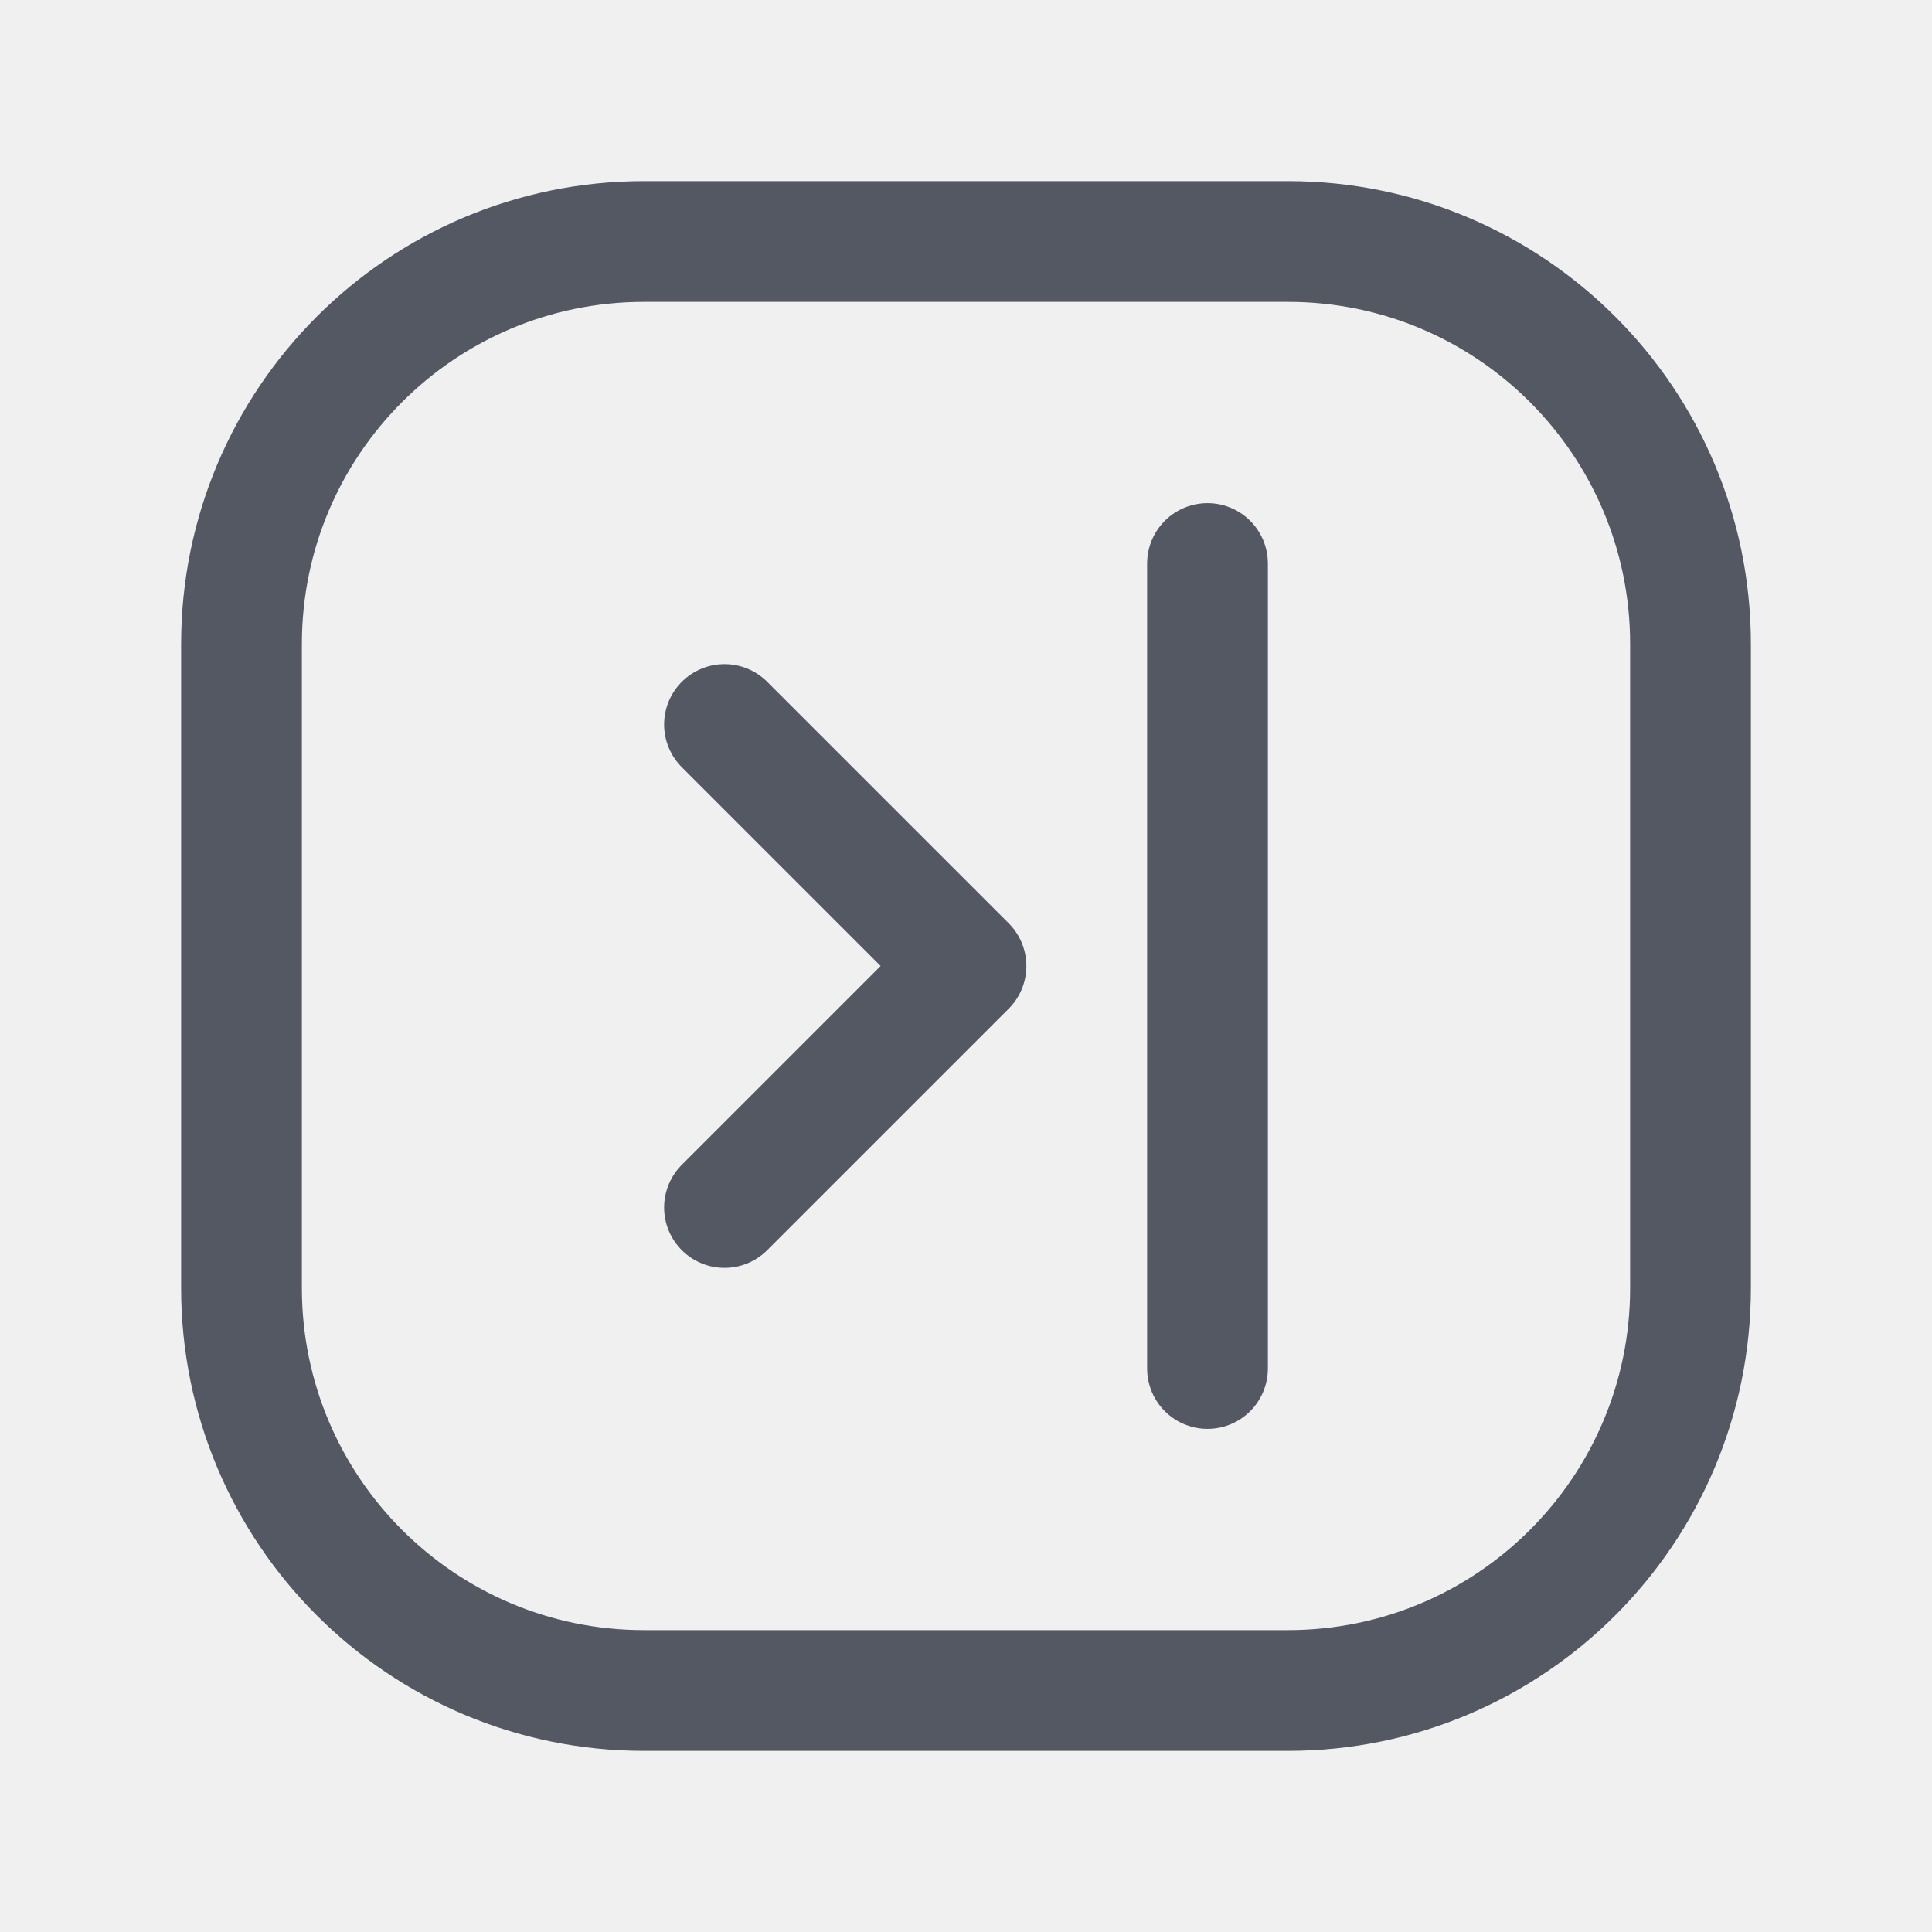
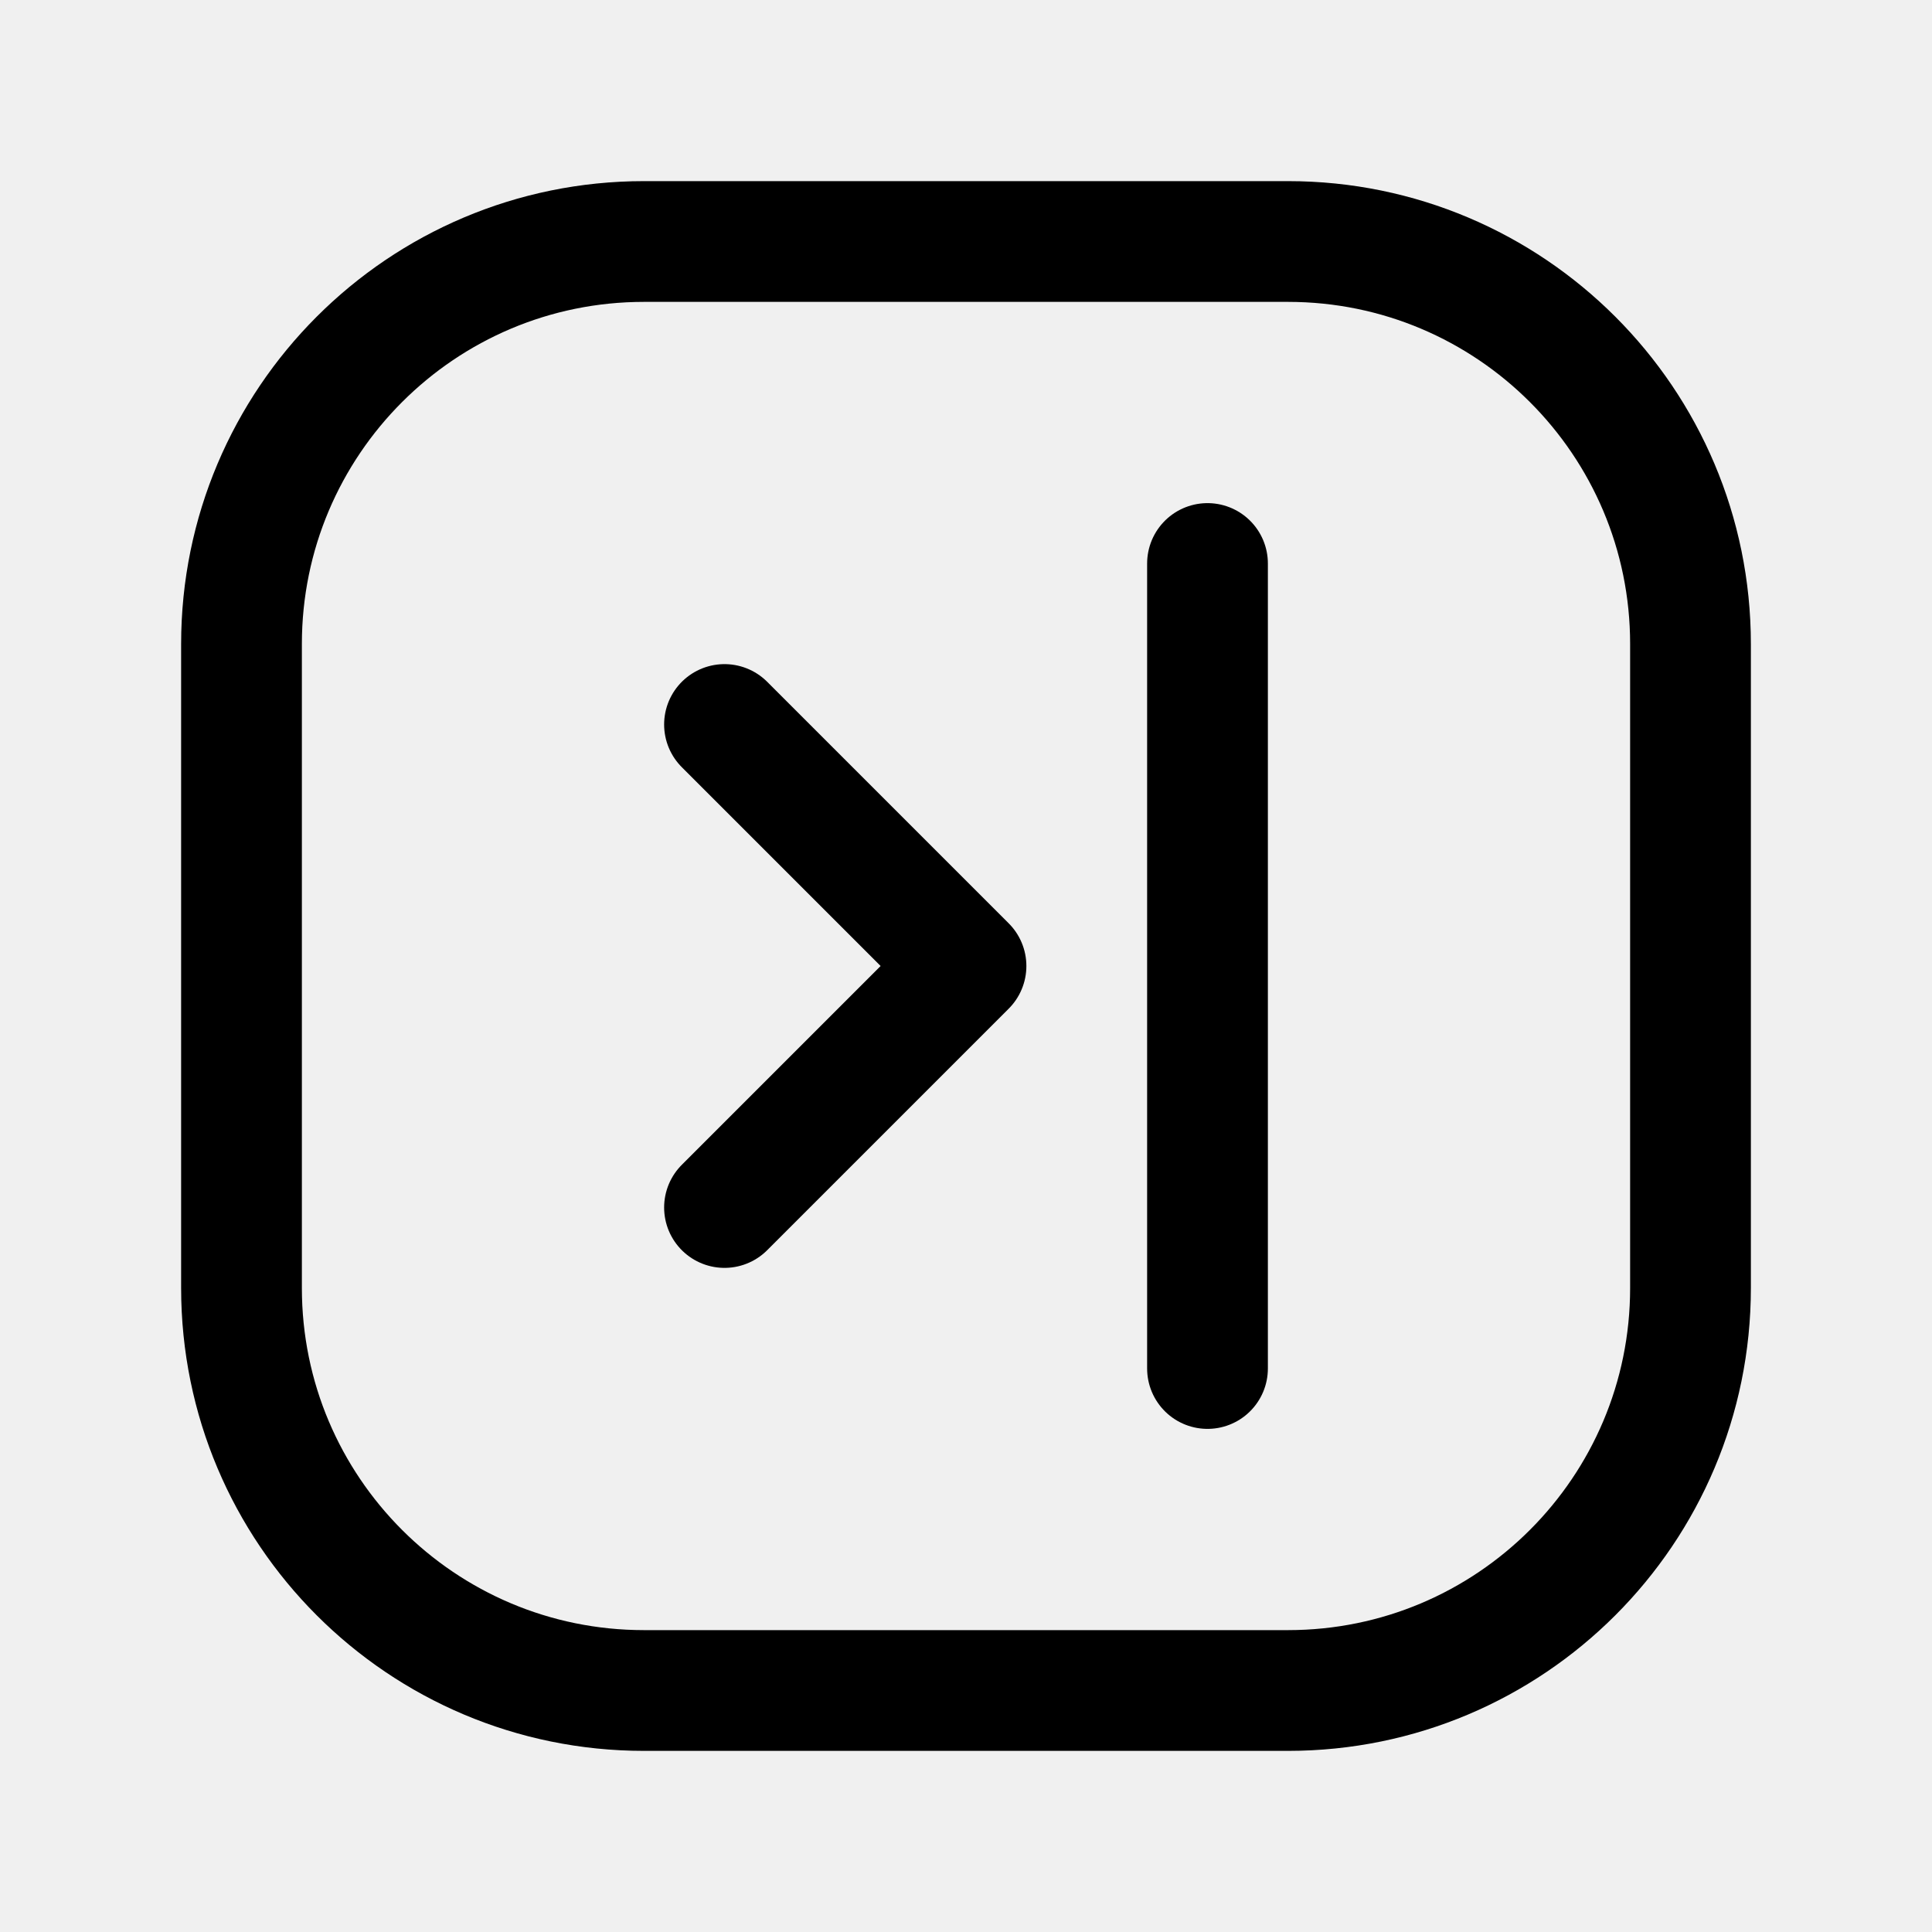
<svg xmlns="http://www.w3.org/2000/svg" width="24" height="24" viewBox="0 0 24 24" fill="none">
  <mask id="mask0_1301_2883" style="mask-type:alpha" maskUnits="userSpaceOnUse" x="0" y="0" width="24" height="24">
    <rect width="24" height="24" fill="white" />
  </mask>
  <g mask="url(#mask0_1301_2883)">
-     <rect x="3" y="3" width="18" height="18" rx="5" stroke="#535862" stroke-width="1.5" stroke-linecap="round" stroke-linejoin="round" />
-     <path d="M9 15L12 12L9 9" stroke="#535862" stroke-width="1.5" stroke-linecap="round" stroke-linejoin="round" />
-     <path d="M15 7V17" stroke="#535862" stroke-width="1.5" stroke-linecap="round" stroke-linejoin="round" />
+     <rect x="3" y="3" width="18" height="18" rx="5" stroke="currentColor" stroke-width="1.5" stroke-linecap="round" stroke-linejoin="round" />
+     <path d="M9 15L12 12L9 9" stroke="currentColor" stroke-width="1.5" stroke-linecap="round" stroke-linejoin="round" />
+     <path d="M15 7V17" stroke="currentColor" stroke-width="1.5" stroke-linecap="round" stroke-linejoin="round" />
  </g>
</svg>
